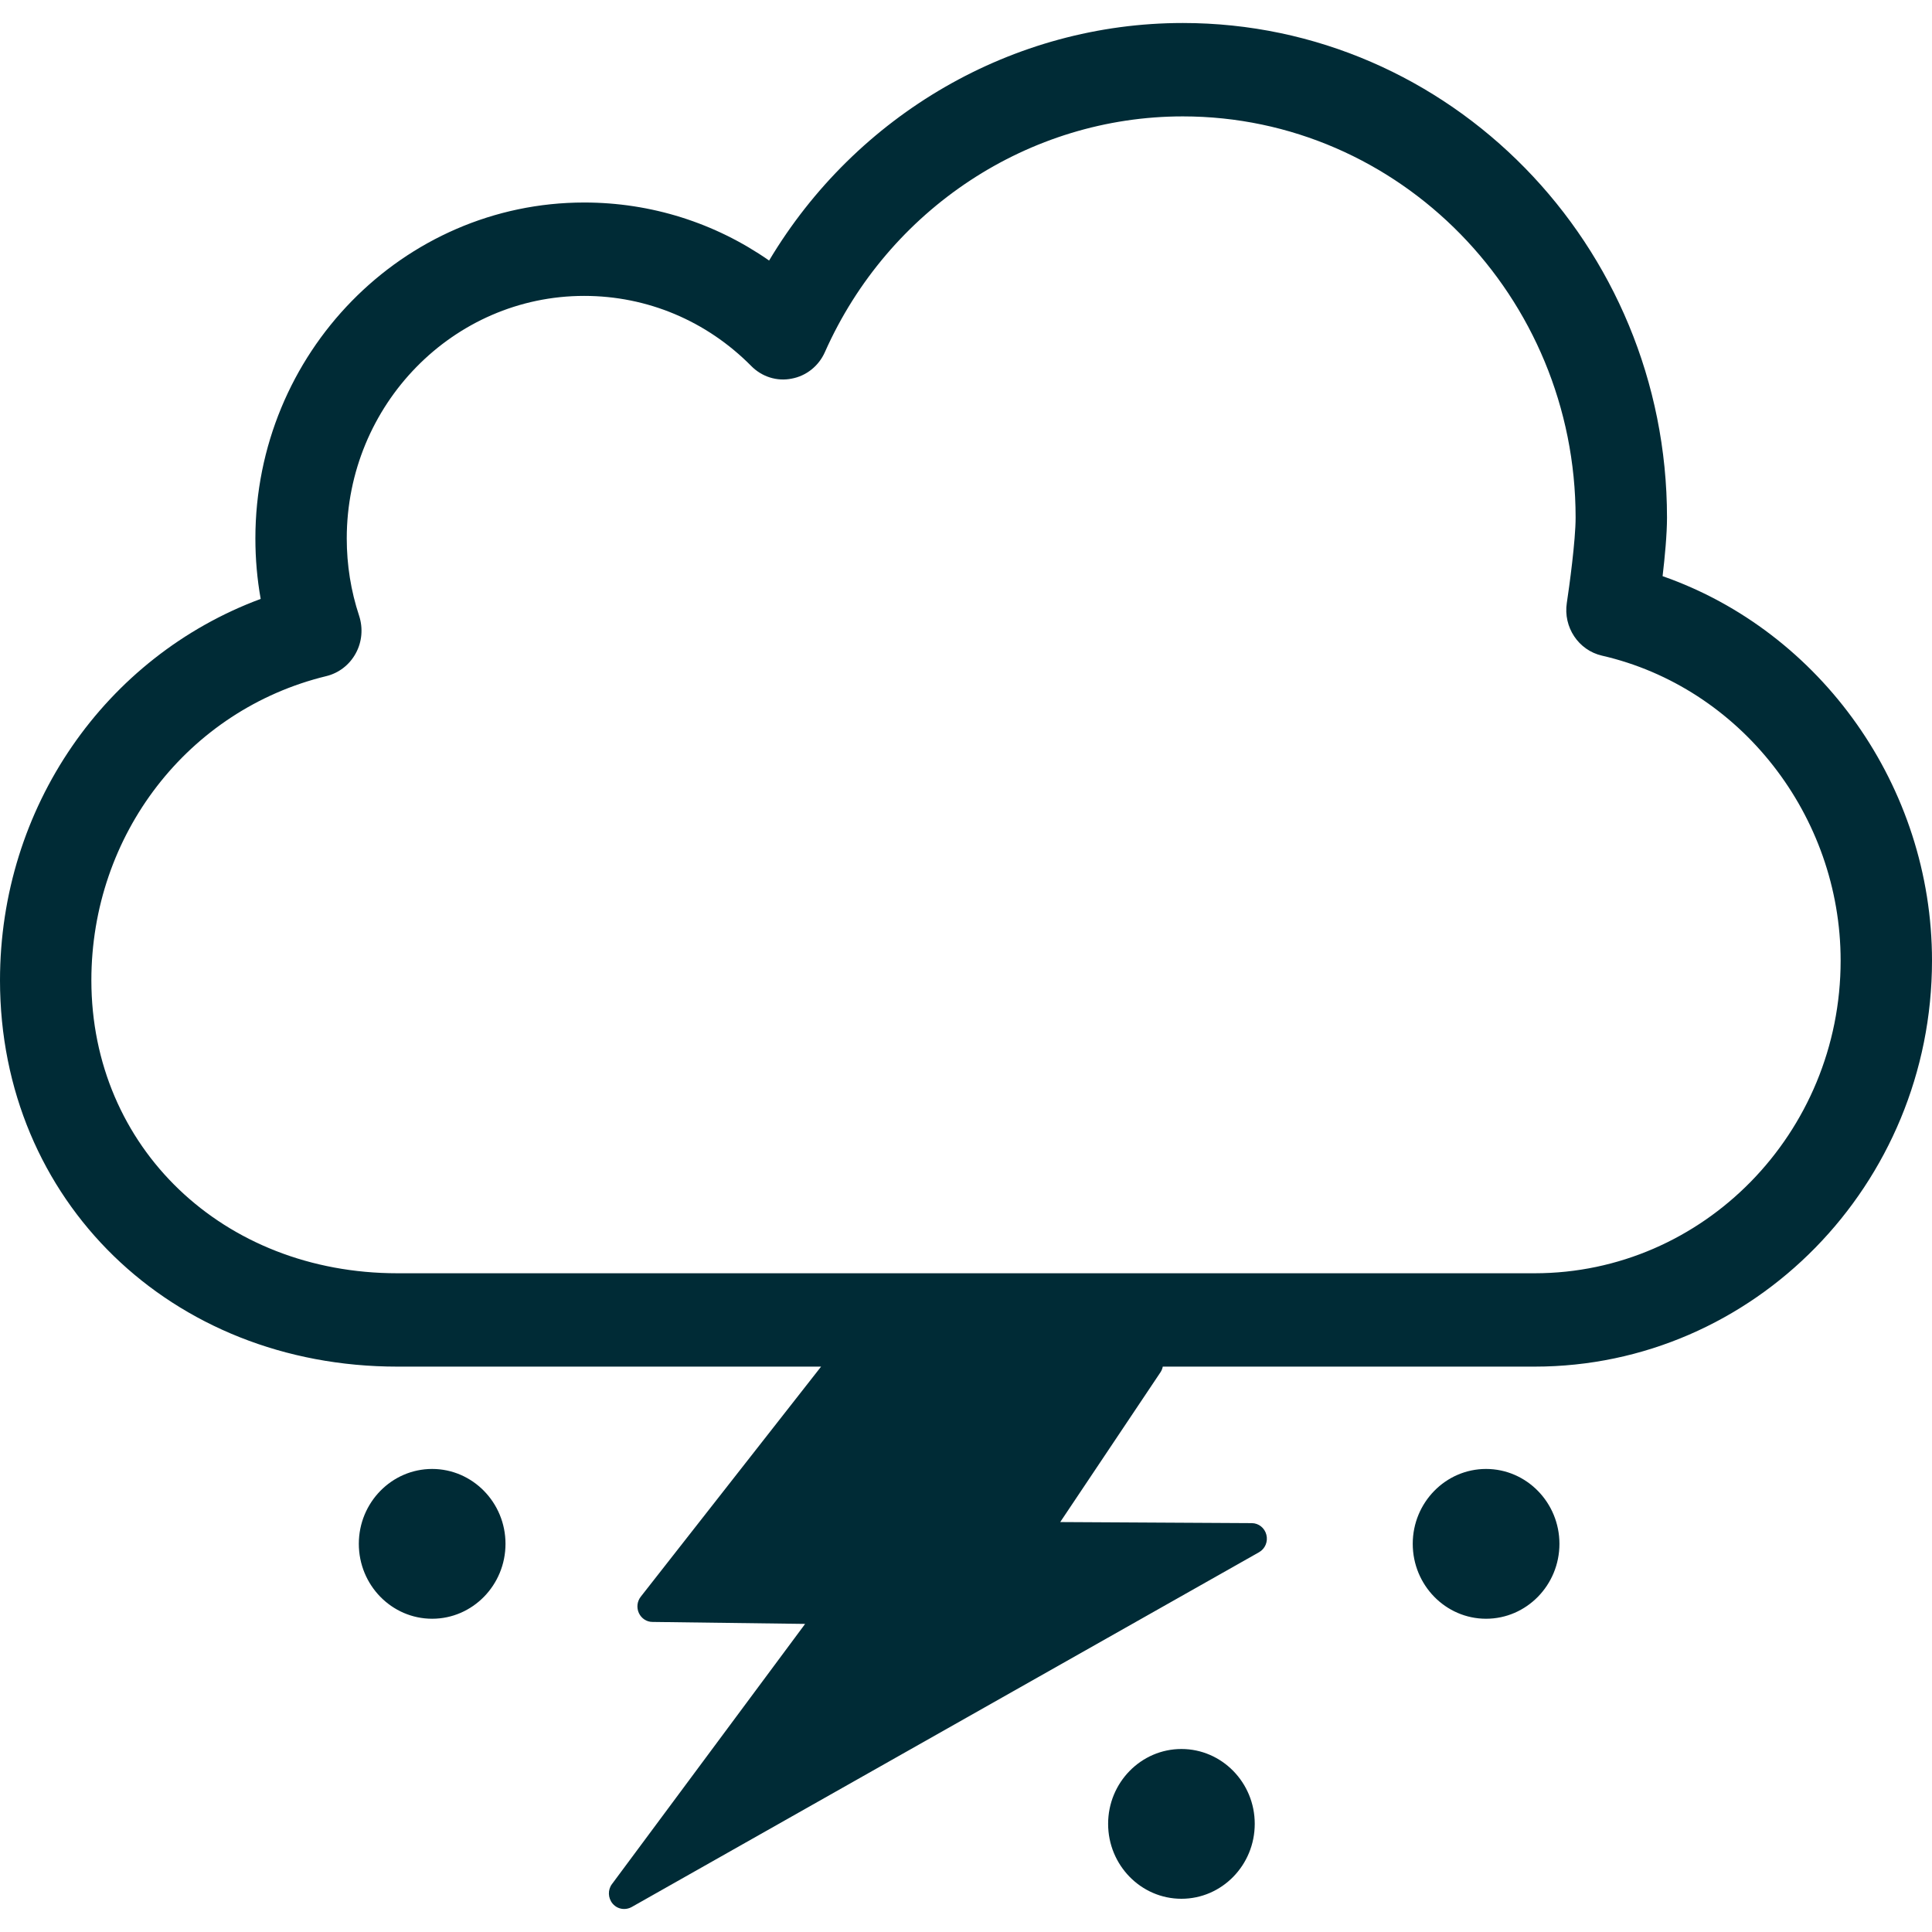
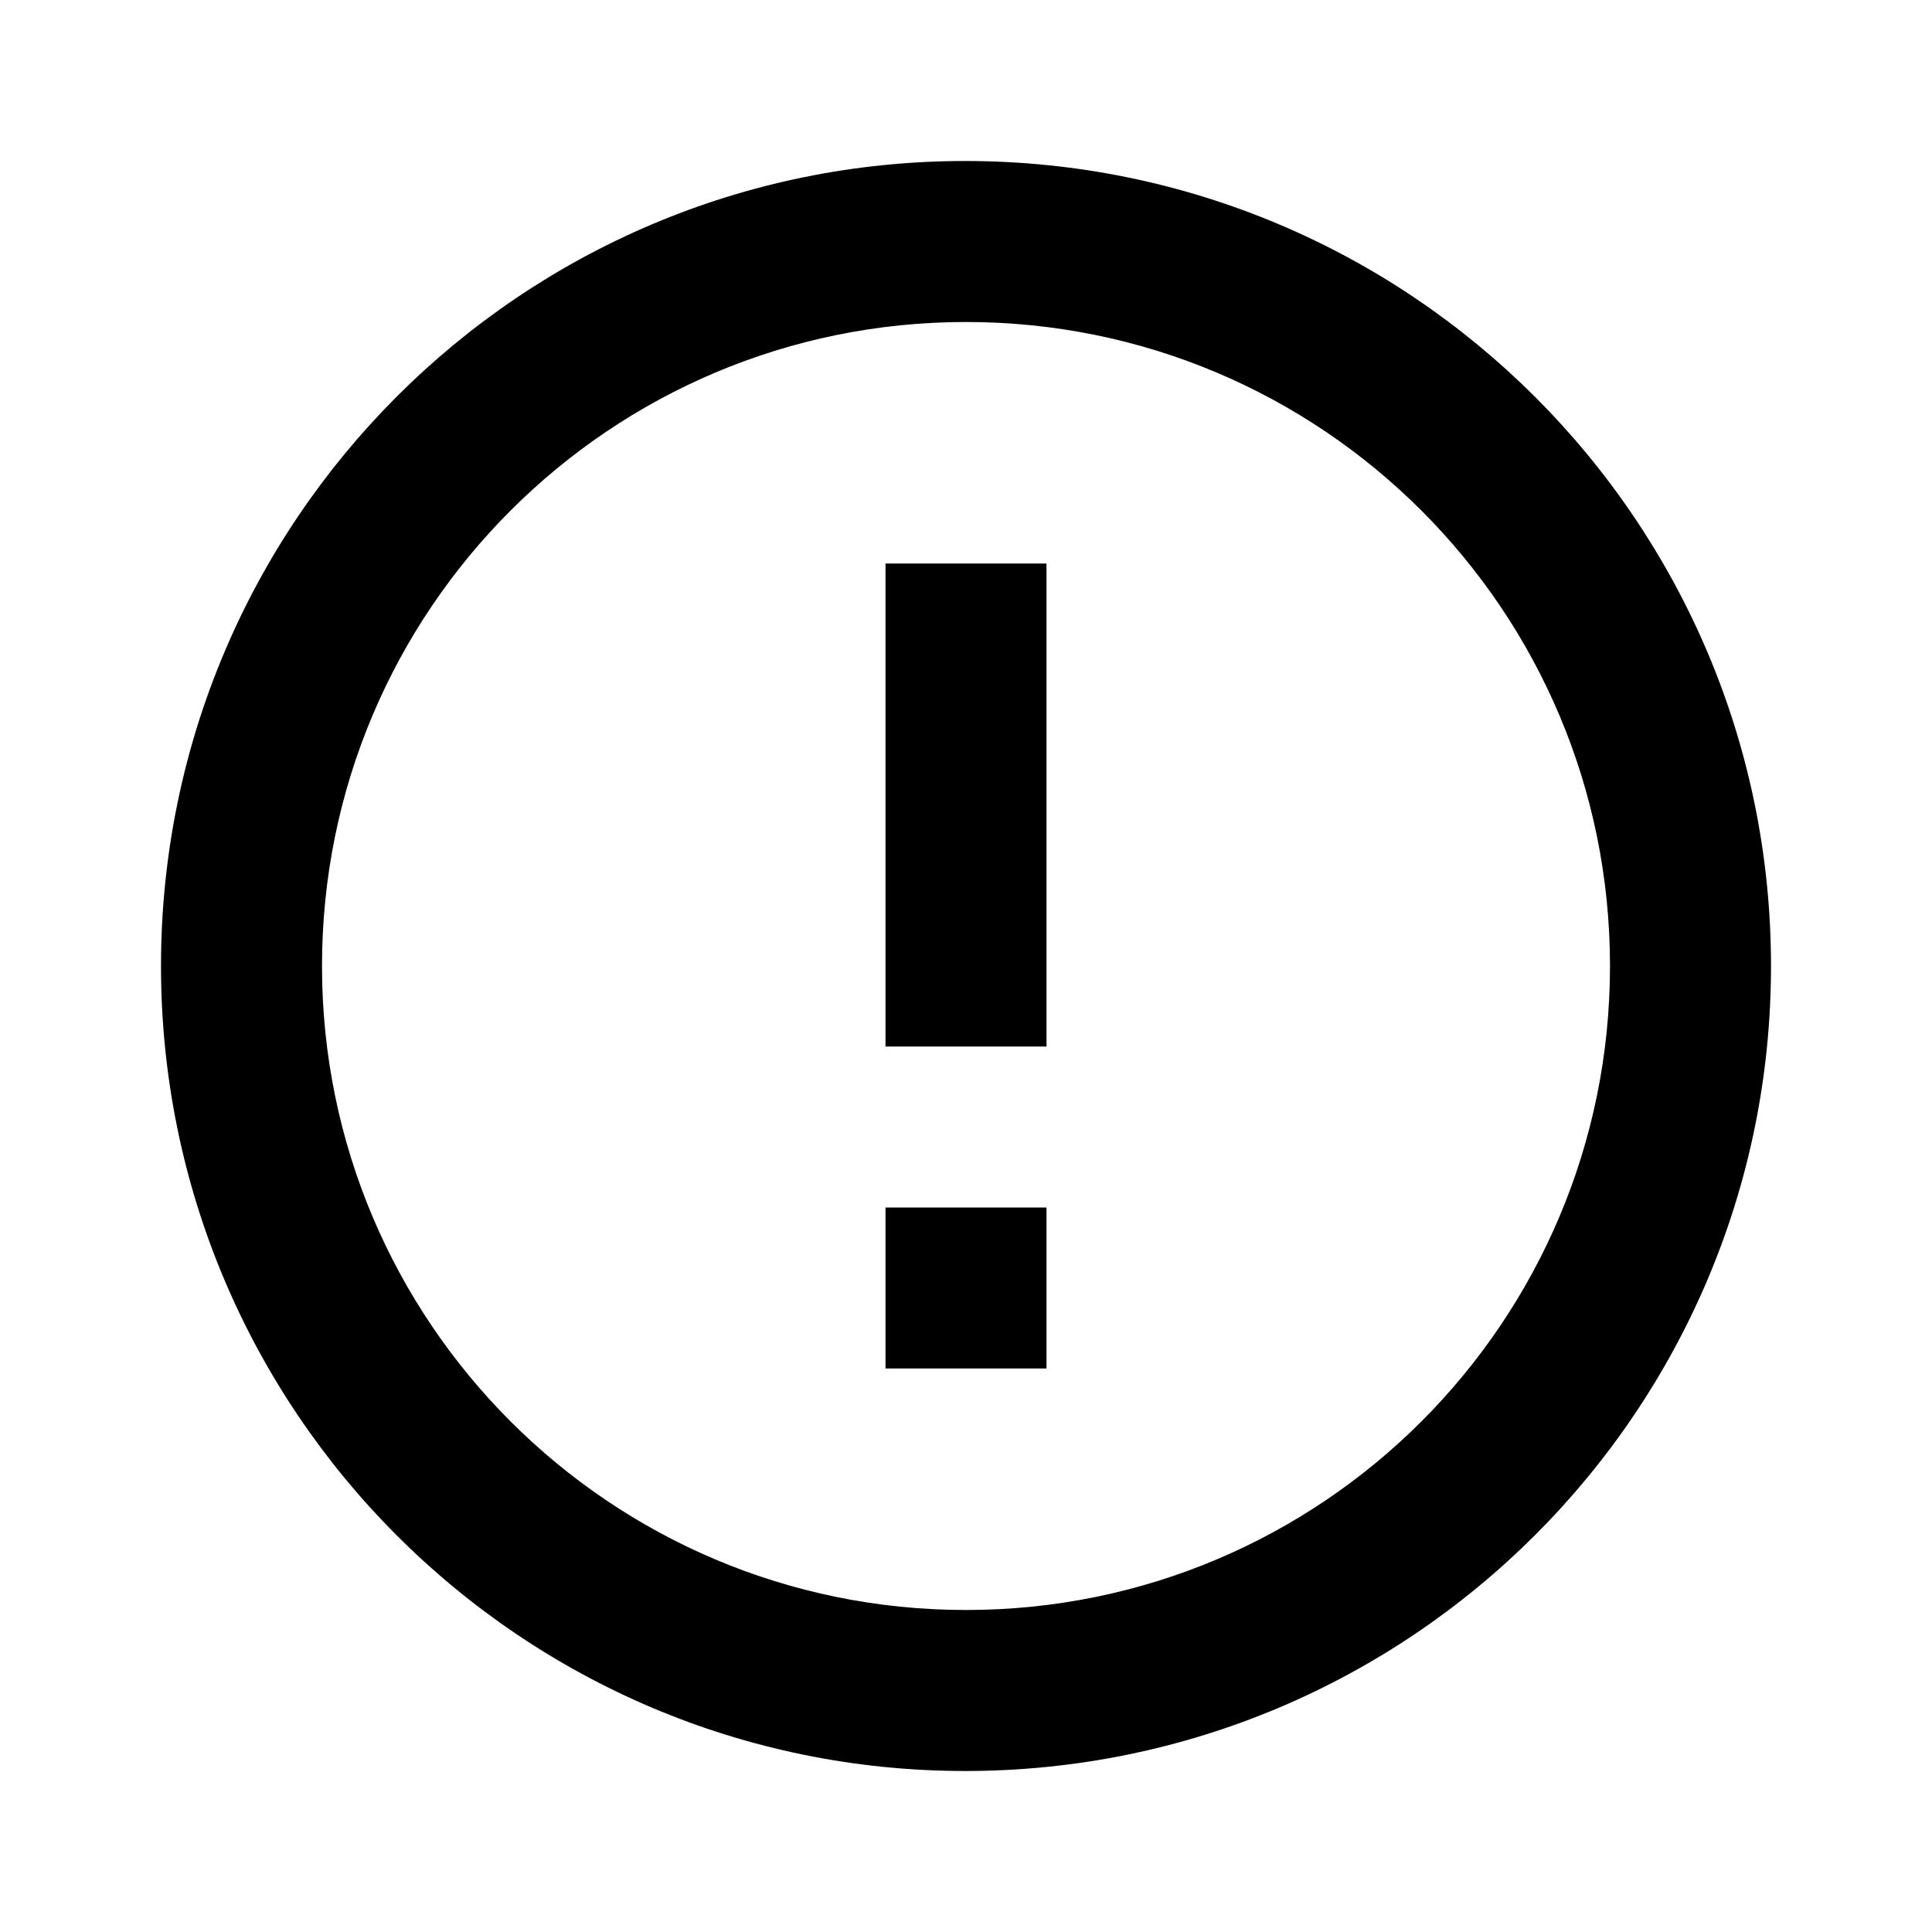
- <svg xmlns="http://www.w3.org/2000/svg" version="1.1" id="Capa_1" x="0px" y="0px" width="512px" height="512px" viewBox="0 0 107.863 107.863" style="enable-background:new 0 0 107.863 107.863;" xml:space="preserve">
-   <g>
-     <g id="Cloud__x2B__Thunder__x2B__Snow">
-       <g>
-         <path d="M92.822,32.167c0.128-1.088,0.246-2.342,0.246-3.271c0-15.223-12.127-27.612-27.031-27.612     c-9.485,0-18.233,5.111-23.098,13.262c-3.02-2.106-6.588-3.24-10.323-3.24c-10.123,0-18.358,8.417-18.358,18.755     c0,1.139,0.098,2.267,0.296,3.376C5.868,36.662,0,45.079,0,54.73c0,12.293,9.54,21.568,22.188,21.568h23.653L35.773,89.144     c-0.203,0.261-0.243,0.61-0.105,0.912c0.141,0.302,0.434,0.496,0.76,0.496l8.522,0.11l-10.784,14.526     c-0.241,0.32-0.226,0.777,0.035,1.089c0.168,0.2,0.404,0.301,0.645,0.301c0.141,0,0.281-0.035,0.411-0.104l35.034-19.813     c0.338-0.19,0.509-0.592,0.411-0.974c-0.095-0.381-0.431-0.651-0.817-0.651l-10.693-0.06l5.604-8.373     c0.062-0.094,0.099-0.198,0.121-0.305h20.758c12.234,0,22.188-10.168,22.188-22.668C107.863,43.926,101.663,35.258,92.822,32.167     z M85.675,71.086H22.188c-9.741,0-17.087-7.032-17.087-16.356c0-8.126,5.395-15.107,13.119-16.983     c0.7-0.171,1.296-0.633,1.643-1.274c0.349-0.637,0.414-1.399,0.186-2.097c-0.457-1.379-0.69-2.834-0.69-4.313     c0-7.464,5.946-13.543,13.257-13.543c3.514,0,6.827,1.39,9.324,3.912c0.592,0.603,1.438,0.873,2.257,0.707     c0.82-0.15,1.515-0.707,1.858-1.484c3.551-7.99,11.394-13.157,19.981-13.157c12.091,0,21.93,10.053,21.93,22.401     c0,1.274-0.354,3.867-0.491,4.761c-0.207,1.354,0.652,2.643,1.961,2.944c7.721,1.771,13.326,8.928,13.326,17.028     C102.762,63.257,95.096,71.086,85.675,71.086z M24.126,82.011c-2.257,0-4.093,1.877-4.093,4.179c0,2.308,1.836,4.184,4.093,4.184     s4.096-1.876,4.096-4.184C28.222,83.888,26.384,82.011,24.126,82.011z M82.966,82.011c-2.257,0-4.093,1.877-4.093,4.179     c0,2.308,1.836,4.184,4.093,4.184c2.259,0,4.097-1.876,4.097-4.184C87.062,83.888,85.225,82.011,82.966,82.011z M65.959,97.646     c-2.257,0-4.093,1.875-4.093,4.178c0,2.309,1.836,4.184,4.093,4.184s4.093-1.875,4.093-4.184     C70.053,99.521,68.217,97.646,65.959,97.646z" fill="#002b36" />
-       </g>
-     </g>
-   </g>
-   <g>
- </g>
-   <g>
- </g>
-   <g>
- </g>
-   <g>
- </g>
-   <g>
- </g>
-   <g>
- </g>
-   <g>
- </g>
-   <g>
- </g>
-   <g>
- </g>
-   <g>
- </g>
-   <g>
- </g>
-   <g>
- </g>
-   <g>
- </g>
-   <g>
- </g>
-   <g>
- </g>
+ <svg xmlns="http://www.w3.org/2000/svg" fill="#000000" height="24" viewBox="0 0 24 24" width="24">
+   <path d="M0 0h24v24H0V0z" fill="none" />
+   <path d="M11 15h2v2h-2zm0-8h2v6h-2zm.99-5C6.47 2 2 6.48 2 12s4.47 10 9.99 10C17.52 22 22 17.52 22 12S17.52 2 11.99 2zM12 20c-4.42 0-8-3.58-8-8s3.58-8 8-8 8 3.58 8 8-3.58 8-8 8z" />
</svg>
